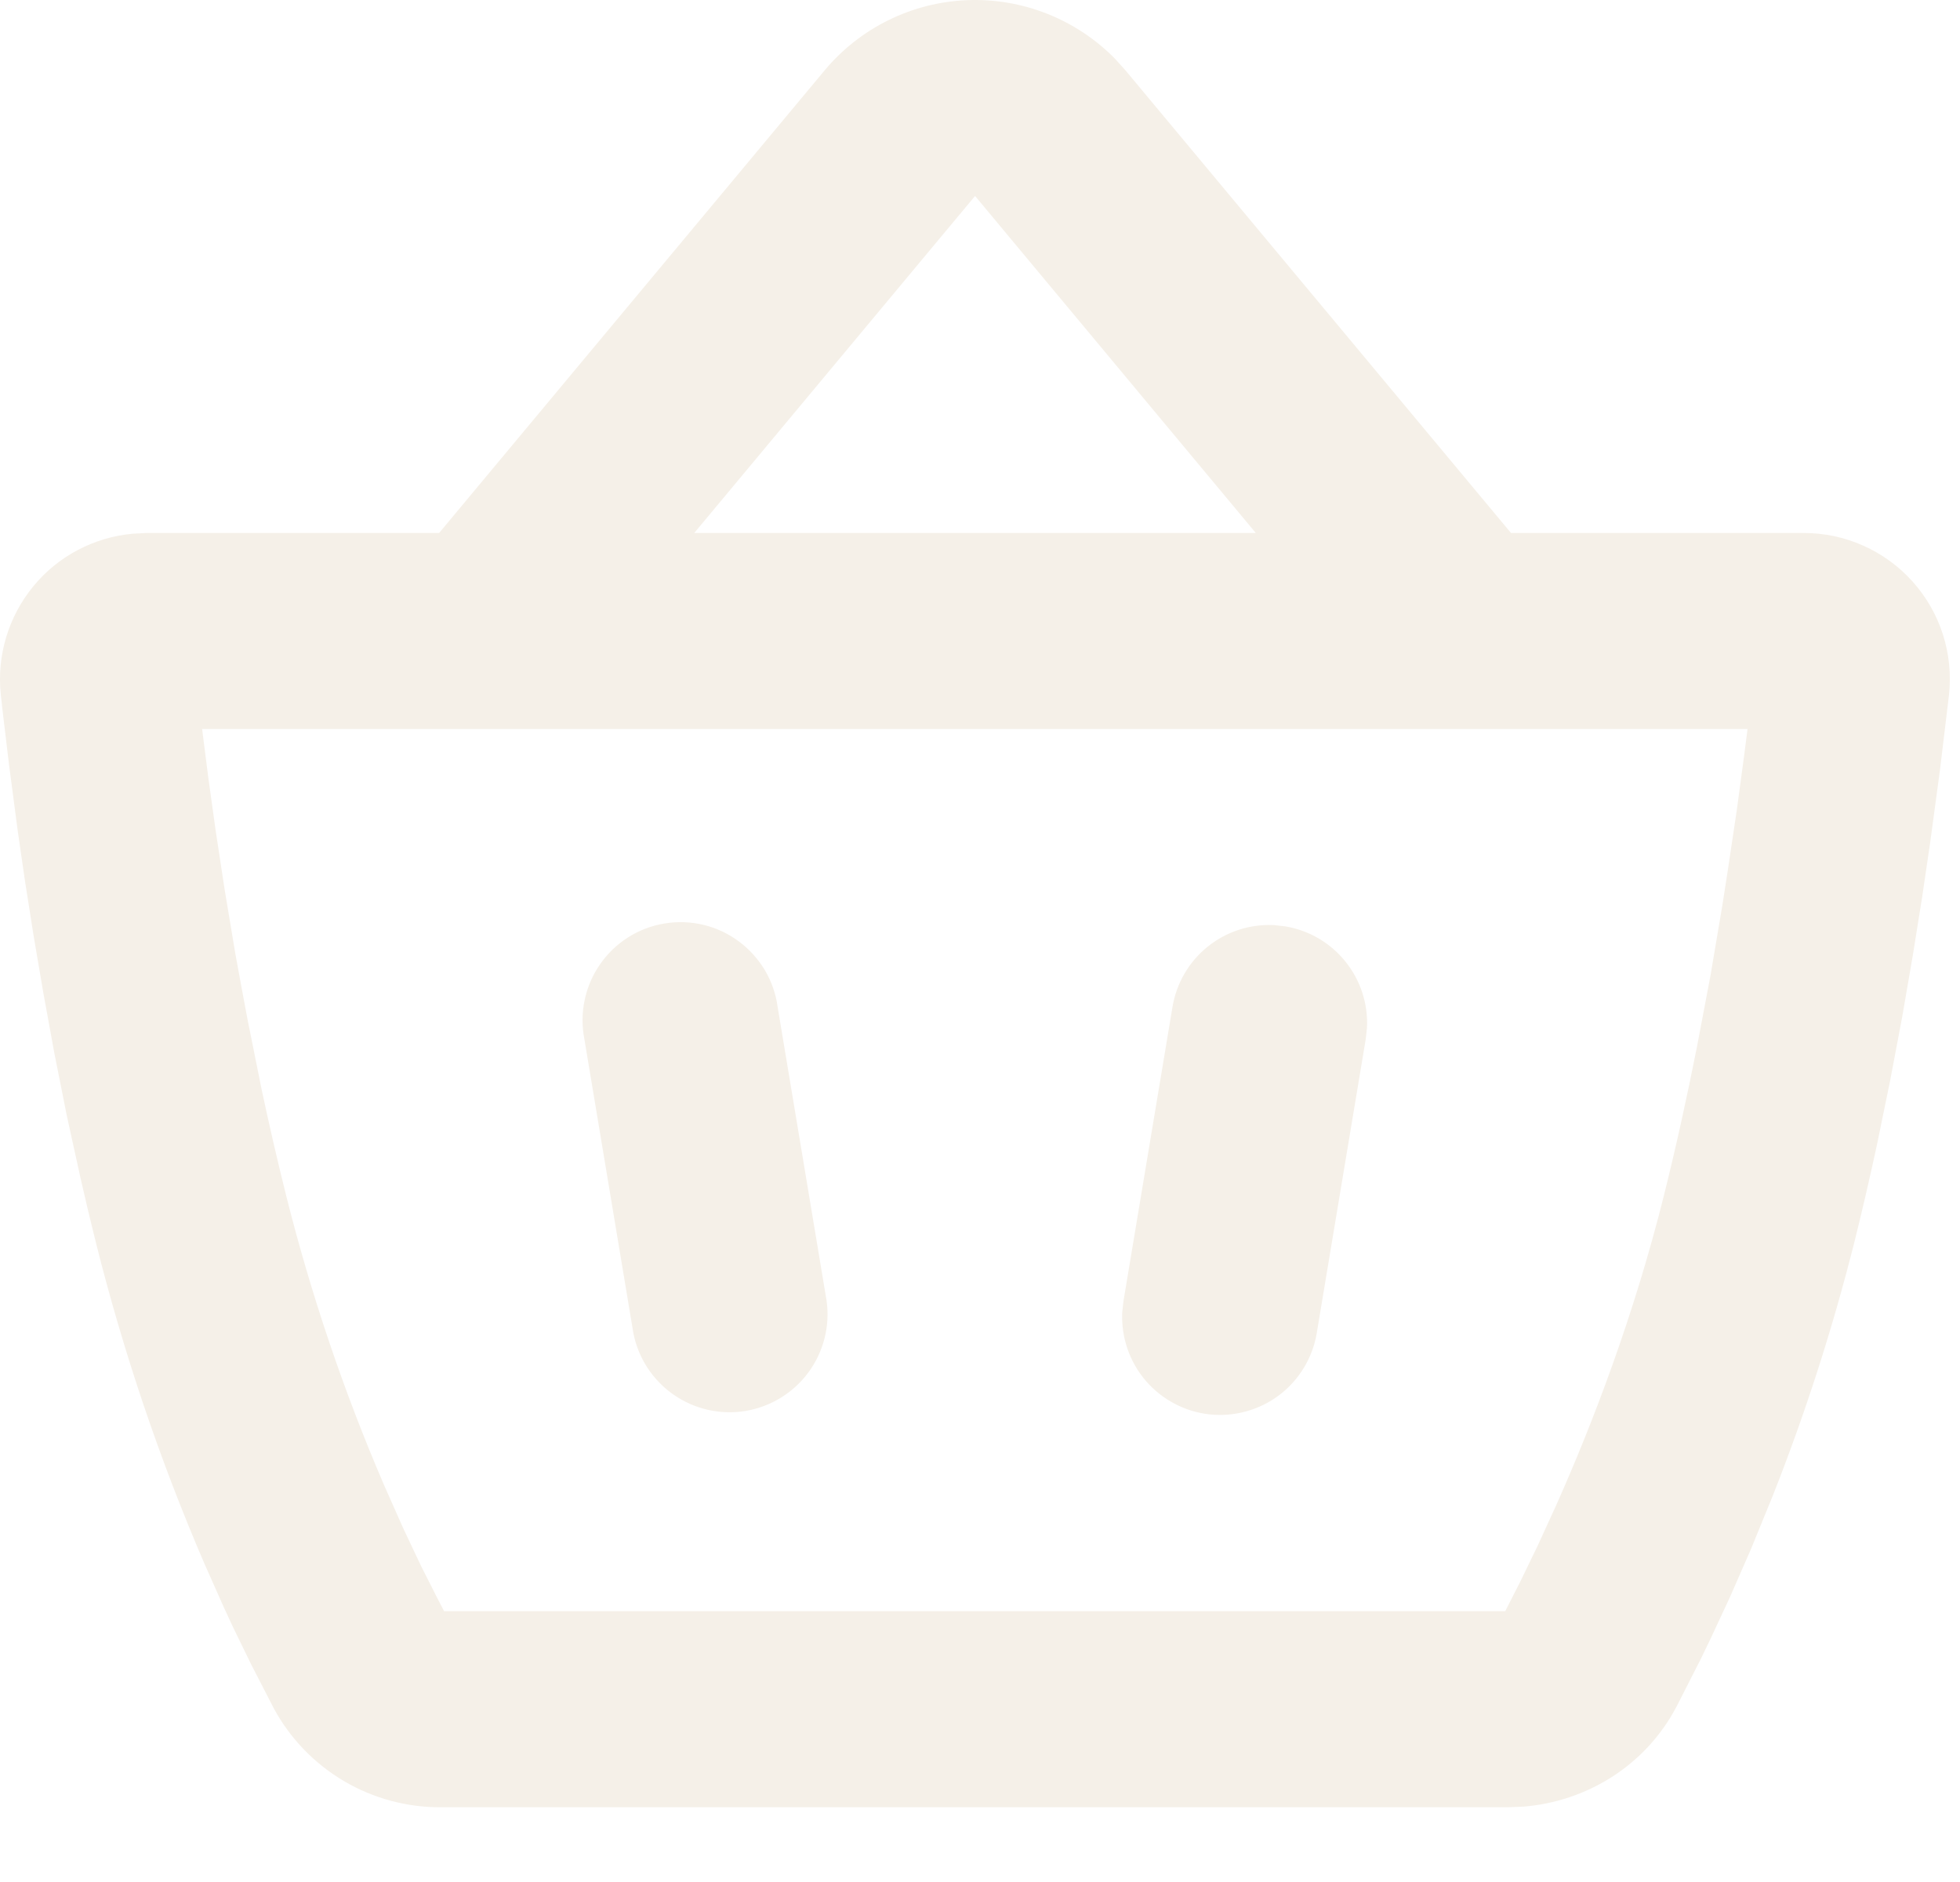
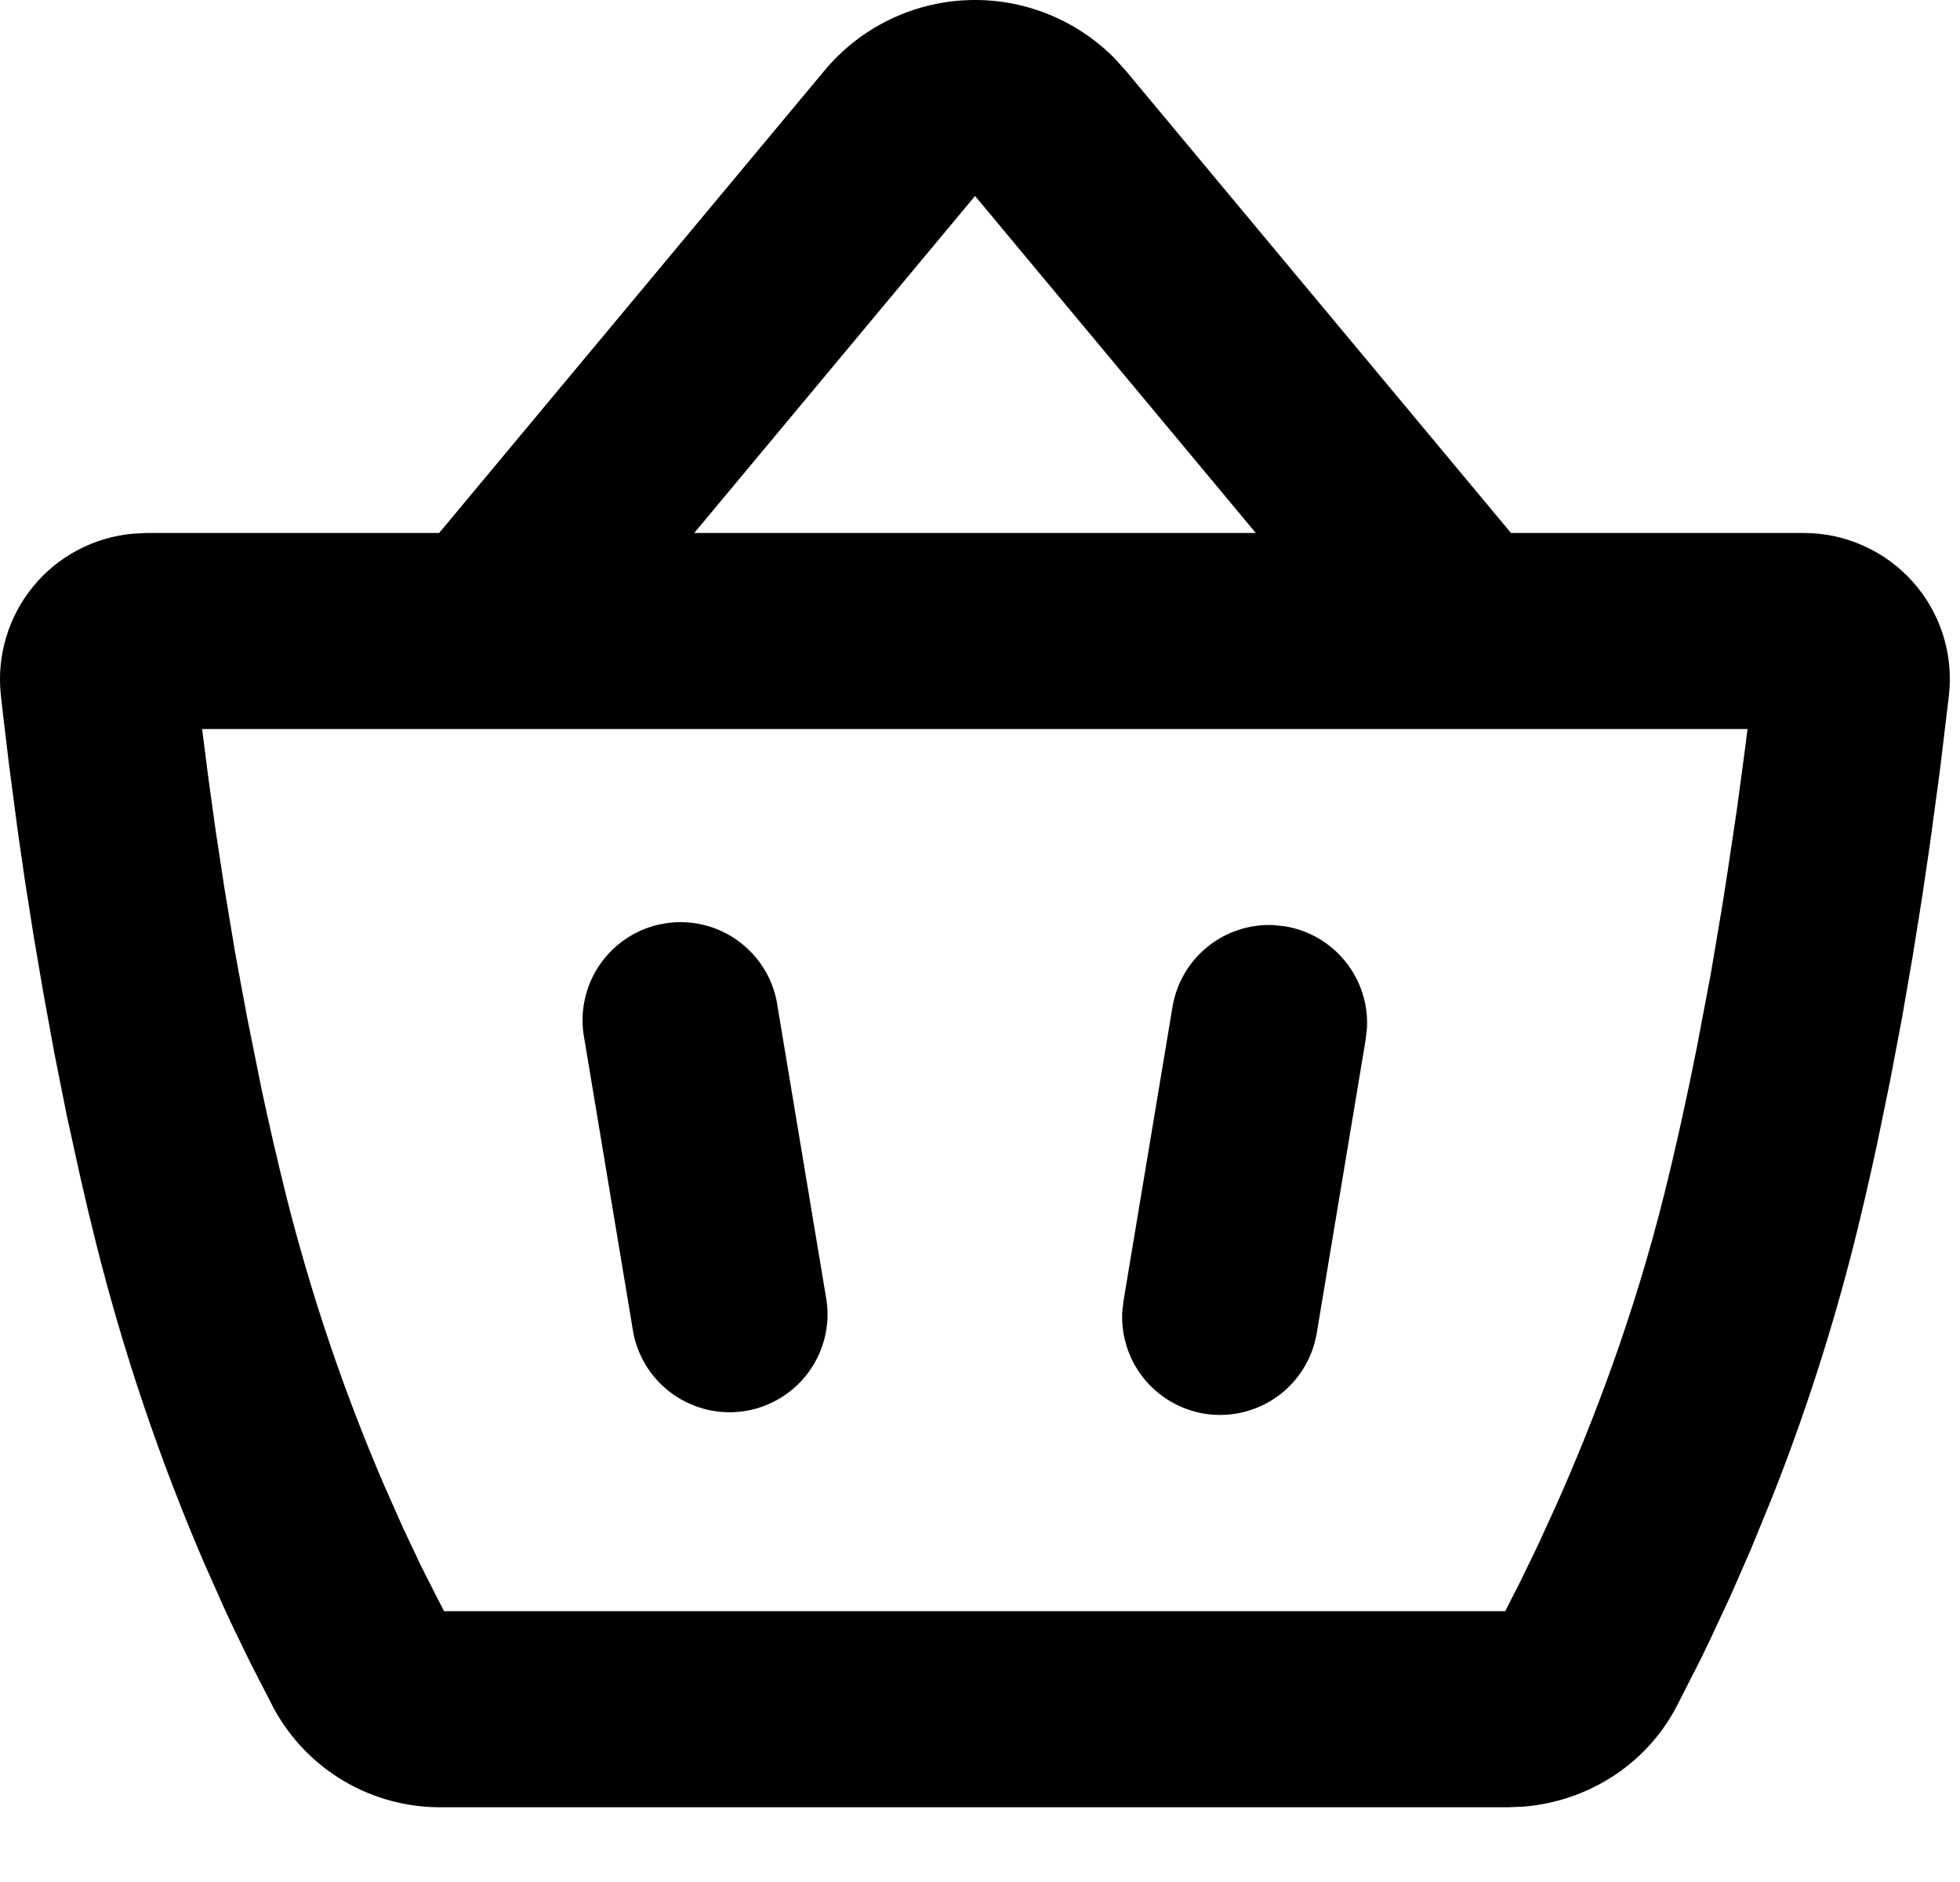
<svg xmlns="http://www.w3.org/2000/svg" width="25" height="24" viewBox="0 0 25 24" fill="none">
-   <path d="M10.517 0.899C10.74 0.631 11.018 0.412 11.331 0.258C11.644 0.103 11.987 0.016 12.336 0.002C12.685 -0.012 13.033 0.047 13.358 0.176C13.683 0.305 13.977 0.5 14.222 0.749L14.357 0.899L19.273 6.797H23.004C23.266 6.796 23.526 6.851 23.765 6.958C24.005 7.064 24.22 7.221 24.395 7.416C24.57 7.611 24.702 7.841 24.782 8.091C24.862 8.341 24.888 8.605 24.859 8.866L24.744 9.823L24.619 10.748L24.517 11.441L24.398 12.184L24.263 12.966L24.11 13.775L23.94 14.602C23.85 15.018 23.754 15.435 23.65 15.851C23.373 16.948 23.026 18.027 22.61 19.079L22.334 19.754L22.067 20.364L21.814 20.907L21.697 21.149L21.385 21.762C20.985 22.524 20.23 22.974 19.431 23.039L19.232 23.047H5.63C5.193 23.05 4.764 22.935 4.387 22.713C4.011 22.491 3.701 22.171 3.493 21.787L3.203 21.224L2.978 20.762L2.859 20.506L2.609 19.944C2.038 18.619 1.575 17.249 1.224 15.849C1.156 15.578 1.091 15.305 1.029 15.032L0.851 14.222L0.693 13.429L0.553 12.663L0.428 11.929L0.319 11.237L0.226 10.595L0.114 9.742L0.031 9.047L0.01 8.856C-0.016 8.61 0.008 8.362 0.079 8.125C0.15 7.889 0.267 7.669 0.424 7.478C0.58 7.287 0.774 7.129 0.992 7.014C1.21 6.899 1.449 6.828 1.695 6.806L1.865 6.797H5.601L10.517 0.899ZM22.29 9.297H2.578L2.655 9.902L2.75 10.587L2.865 11.342L3 12.152C3.05 12.429 3.103 12.713 3.158 13.004L3.336 13.888C3.431 14.335 3.536 14.79 3.649 15.243C3.966 16.506 4.384 17.743 4.899 18.939L5.144 19.491L5.371 19.971L5.575 20.374L5.665 20.547H19.199L19.392 20.168L19.613 19.712L19.855 19.183C20.314 18.152 20.839 16.785 21.224 15.243C21.38 14.618 21.519 13.983 21.643 13.359L21.818 12.437L21.968 11.55L22.034 11.127L22.153 10.331L22.249 9.618L22.29 9.297ZM9.919 12.842L10.544 16.592C10.588 16.914 10.504 17.24 10.311 17.502C10.118 17.763 9.831 17.939 9.51 17.993C9.19 18.046 8.861 17.972 8.594 17.787C8.327 17.602 8.142 17.321 8.079 17.002L7.454 13.252C7.422 13.088 7.422 12.919 7.457 12.755C7.491 12.591 7.557 12.436 7.653 12.298C7.748 12.161 7.87 12.043 8.011 11.954C8.152 11.864 8.31 11.804 8.475 11.777C8.64 11.749 8.809 11.755 8.972 11.794C9.135 11.833 9.288 11.904 9.422 12.004C9.557 12.103 9.67 12.229 9.756 12.372C9.841 12.516 9.897 12.676 9.919 12.842ZM16.247 11.797L16.392 11.813C16.694 11.863 16.968 12.022 17.16 12.261C17.353 12.499 17.451 12.8 17.436 13.107L17.42 13.252L16.795 17.002C16.742 17.316 16.571 17.598 16.318 17.79C16.064 17.982 15.746 18.07 15.43 18.037C15.113 18.003 14.822 17.849 14.614 17.608C14.407 17.366 14.3 17.055 14.314 16.737L14.33 16.592L14.955 12.842C15.005 12.54 15.164 12.266 15.402 12.074C15.64 11.881 15.941 11.783 16.247 11.797ZM12.437 2.499L8.855 6.797H16.018L12.437 2.499Z" fill="#F5F0E8" />
+   <path d="M10.517 0.899C10.74 0.631 11.018 0.412 11.331 0.258C11.644 0.103 11.987 0.016 12.336 0.002C12.685 -0.012 13.033 0.047 13.358 0.176C13.683 0.305 13.977 0.5 14.222 0.749L14.357 0.899L19.273 6.797H23.004C23.266 6.796 23.526 6.851 23.765 6.958C24.005 7.064 24.22 7.221 24.395 7.416C24.57 7.611 24.702 7.841 24.782 8.091C24.862 8.341 24.888 8.605 24.859 8.866L24.744 9.823L24.619 10.748L24.517 11.441L24.398 12.184L24.263 12.966L24.11 13.775L23.94 14.602C23.85 15.018 23.754 15.435 23.65 15.851C23.373 16.948 23.026 18.027 22.61 19.079L22.334 19.754L22.067 20.364L21.814 20.907L21.697 21.149L21.385 21.762C20.985 22.524 20.23 22.974 19.431 23.039L19.232 23.047H5.63C5.193 23.05 4.764 22.935 4.387 22.713C4.011 22.491 3.701 22.171 3.493 21.787L3.203 21.224L2.978 20.762L2.859 20.506L2.609 19.944C2.038 18.619 1.575 17.249 1.224 15.849C1.156 15.578 1.091 15.305 1.029 15.032L0.851 14.222L0.693 13.429L0.553 12.663L0.428 11.929L0.319 11.237L0.226 10.595L0.114 9.742L0.031 9.047L0.01 8.856C-0.016 8.61 0.008 8.362 0.079 8.125C0.15 7.889 0.267 7.669 0.424 7.478C0.58 7.287 0.774 7.129 0.992 7.014C1.21 6.899 1.449 6.828 1.695 6.806L1.865 6.797H5.601L10.517 0.899ZM22.29 9.297H2.578L2.655 9.902L2.75 10.587L2.865 11.342L3 12.152C3.05 12.429 3.103 12.713 3.158 13.004L3.336 13.888C3.431 14.335 3.536 14.79 3.649 15.243C3.966 16.506 4.384 17.743 4.899 18.939L5.144 19.491L5.371 19.971L5.575 20.374L5.665 20.547H19.199L19.392 20.168L19.613 19.712L19.855 19.183C20.314 18.152 20.839 16.785 21.224 15.243C21.38 14.618 21.519 13.983 21.643 13.359L21.818 12.437L21.968 11.55L22.034 11.127L22.153 10.331L22.249 9.618L22.29 9.297ZM9.919 12.842L10.544 16.592C10.588 16.914 10.504 17.24 10.311 17.502C10.118 17.763 9.831 17.939 9.51 17.993C9.19 18.046 8.861 17.972 8.594 17.787C8.327 17.602 8.142 17.321 8.079 17.002L7.454 13.252C7.422 13.088 7.422 12.919 7.457 12.755C7.491 12.591 7.557 12.436 7.653 12.298C7.748 12.161 7.87 12.043 8.011 11.954C8.152 11.864 8.31 11.804 8.475 11.777C8.64 11.749 8.809 11.755 8.972 11.794C9.135 11.833 9.288 11.904 9.422 12.004C9.557 12.103 9.67 12.229 9.756 12.372C9.841 12.516 9.897 12.676 9.919 12.842ZM16.247 11.797L16.392 11.813C16.694 11.863 16.968 12.022 17.16 12.261C17.353 12.499 17.451 12.8 17.436 13.107L17.42 13.252L16.795 17.002C16.742 17.316 16.571 17.598 16.318 17.79C16.064 17.982 15.746 18.07 15.43 18.037C15.113 18.003 14.822 17.849 14.614 17.608C14.407 17.366 14.3 17.055 14.314 16.737L14.33 16.592L14.955 12.842C15.005 12.54 15.164 12.266 15.402 12.074C15.64 11.881 15.941 11.783 16.247 11.797ZM12.437 2.499L8.855 6.797H16.018L12.437 2.499Z" fill="currentColor" />
</svg>
